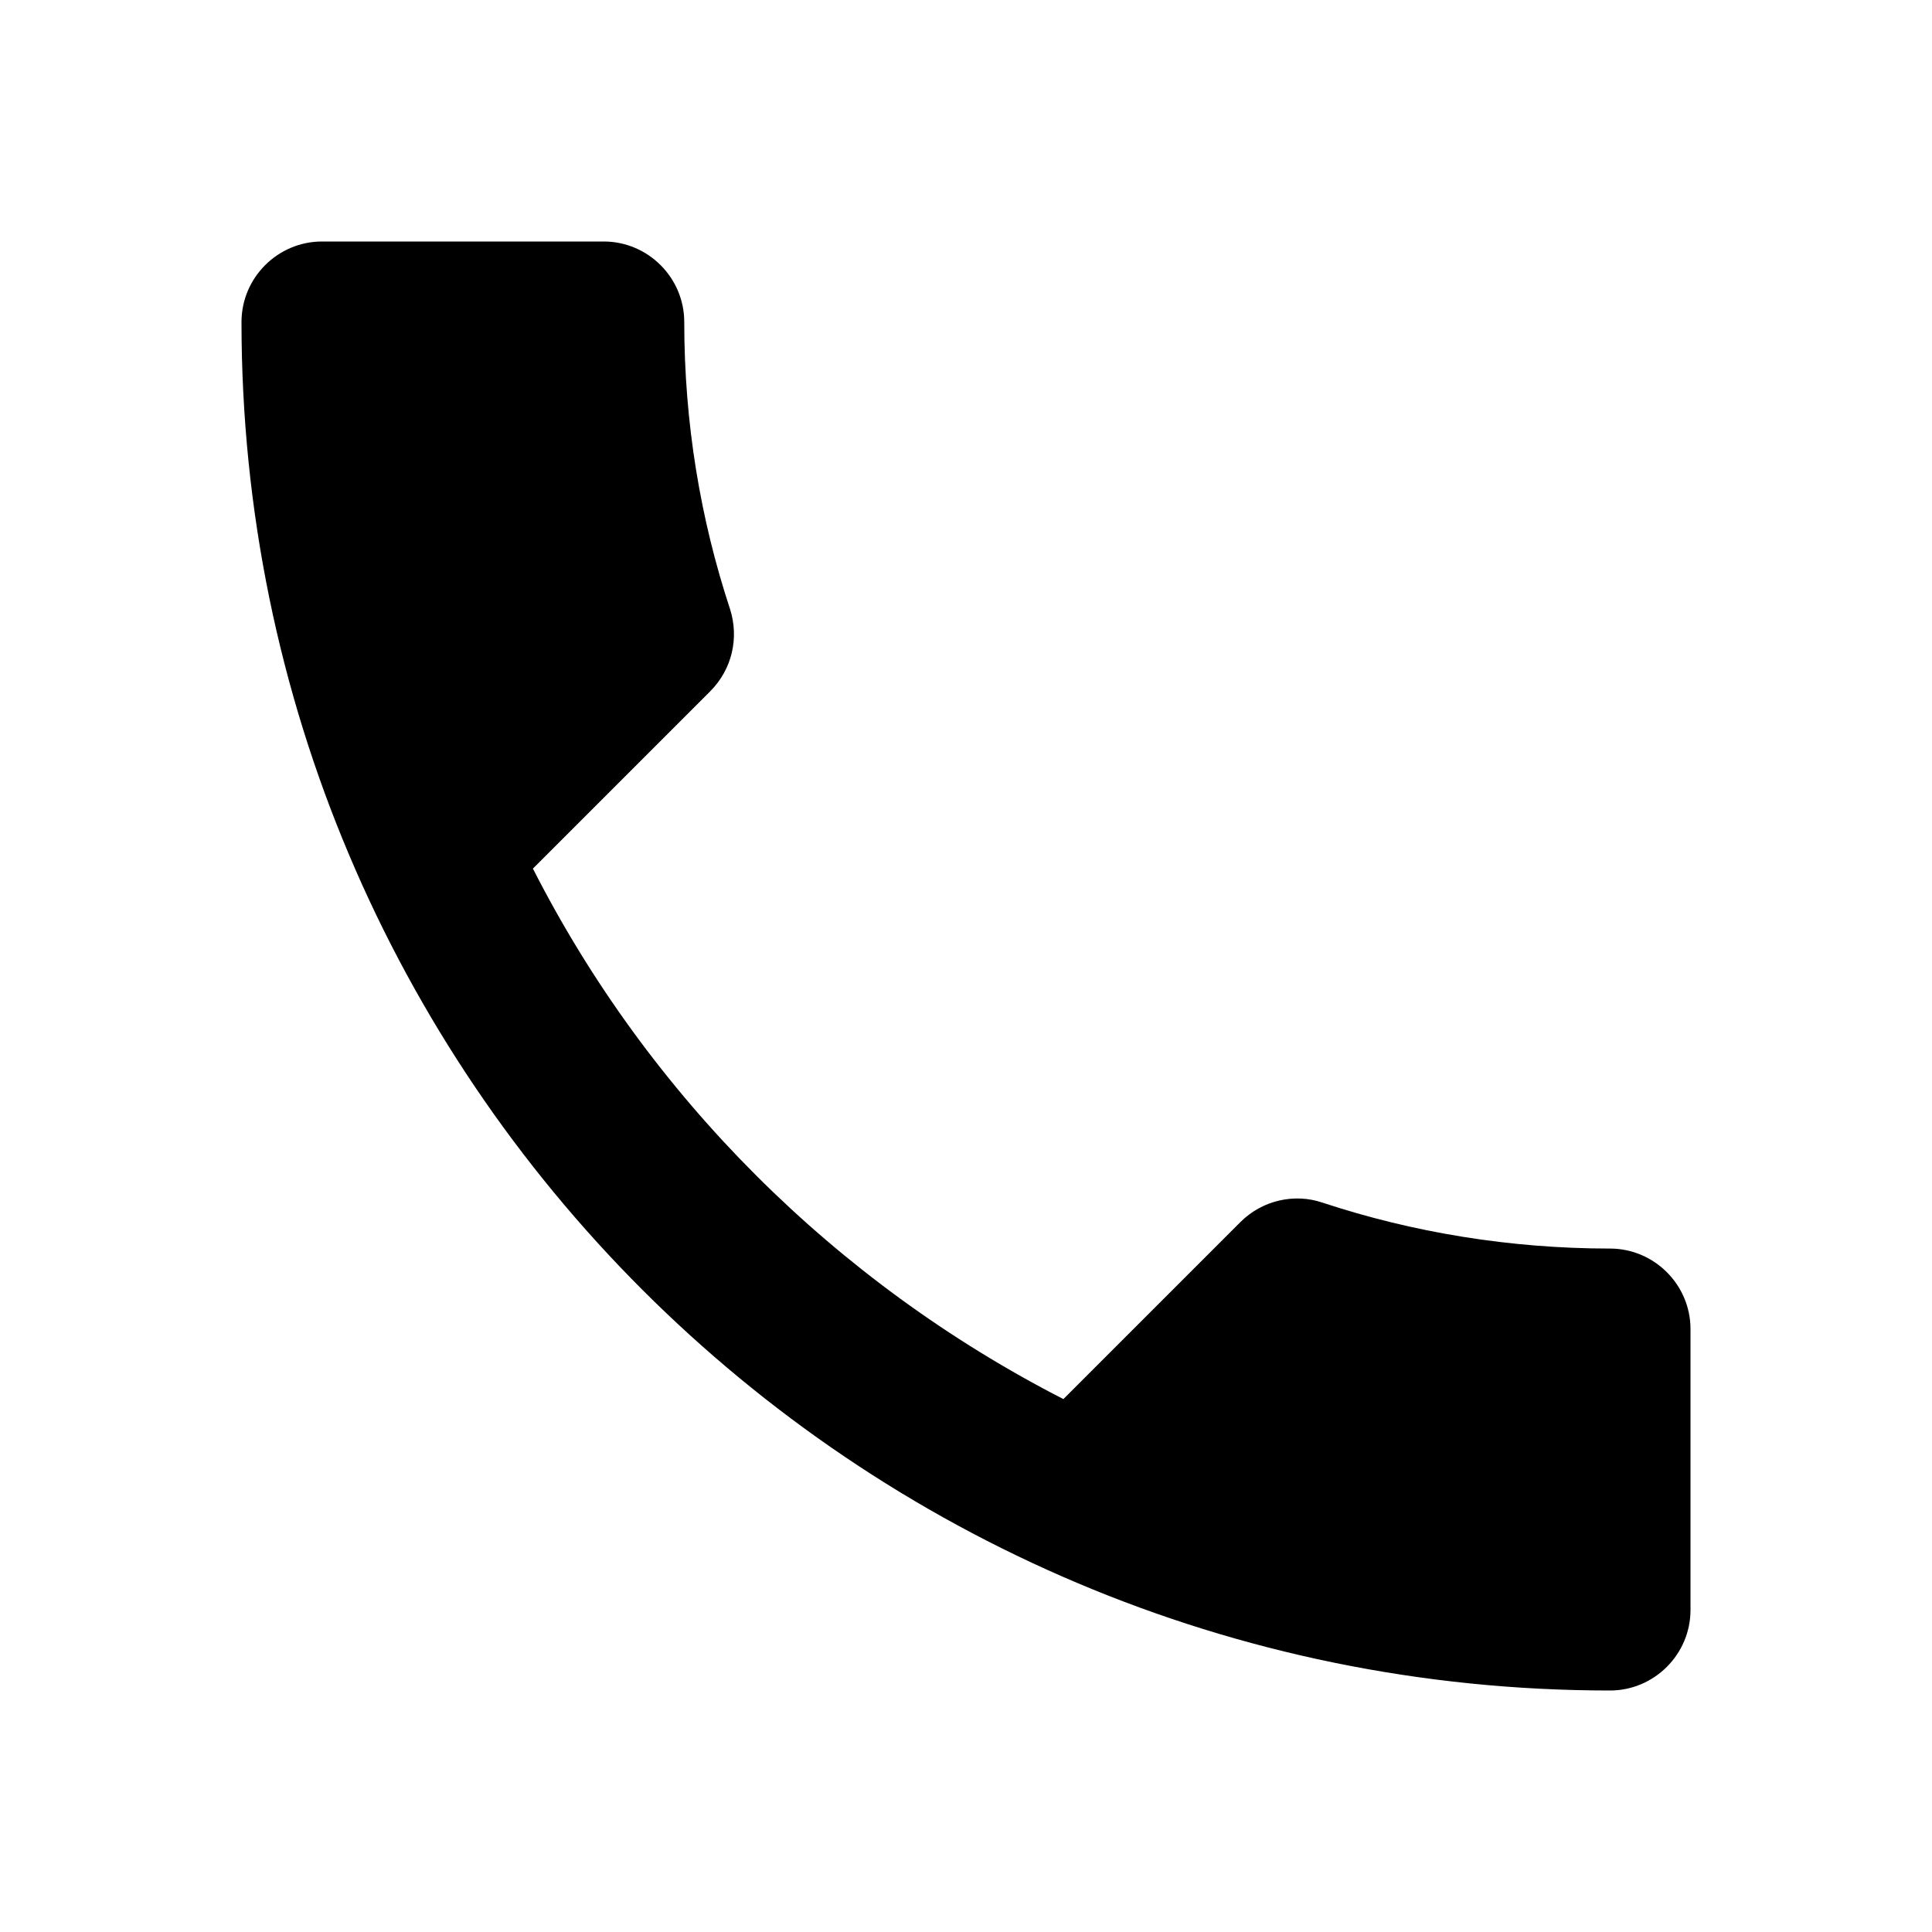
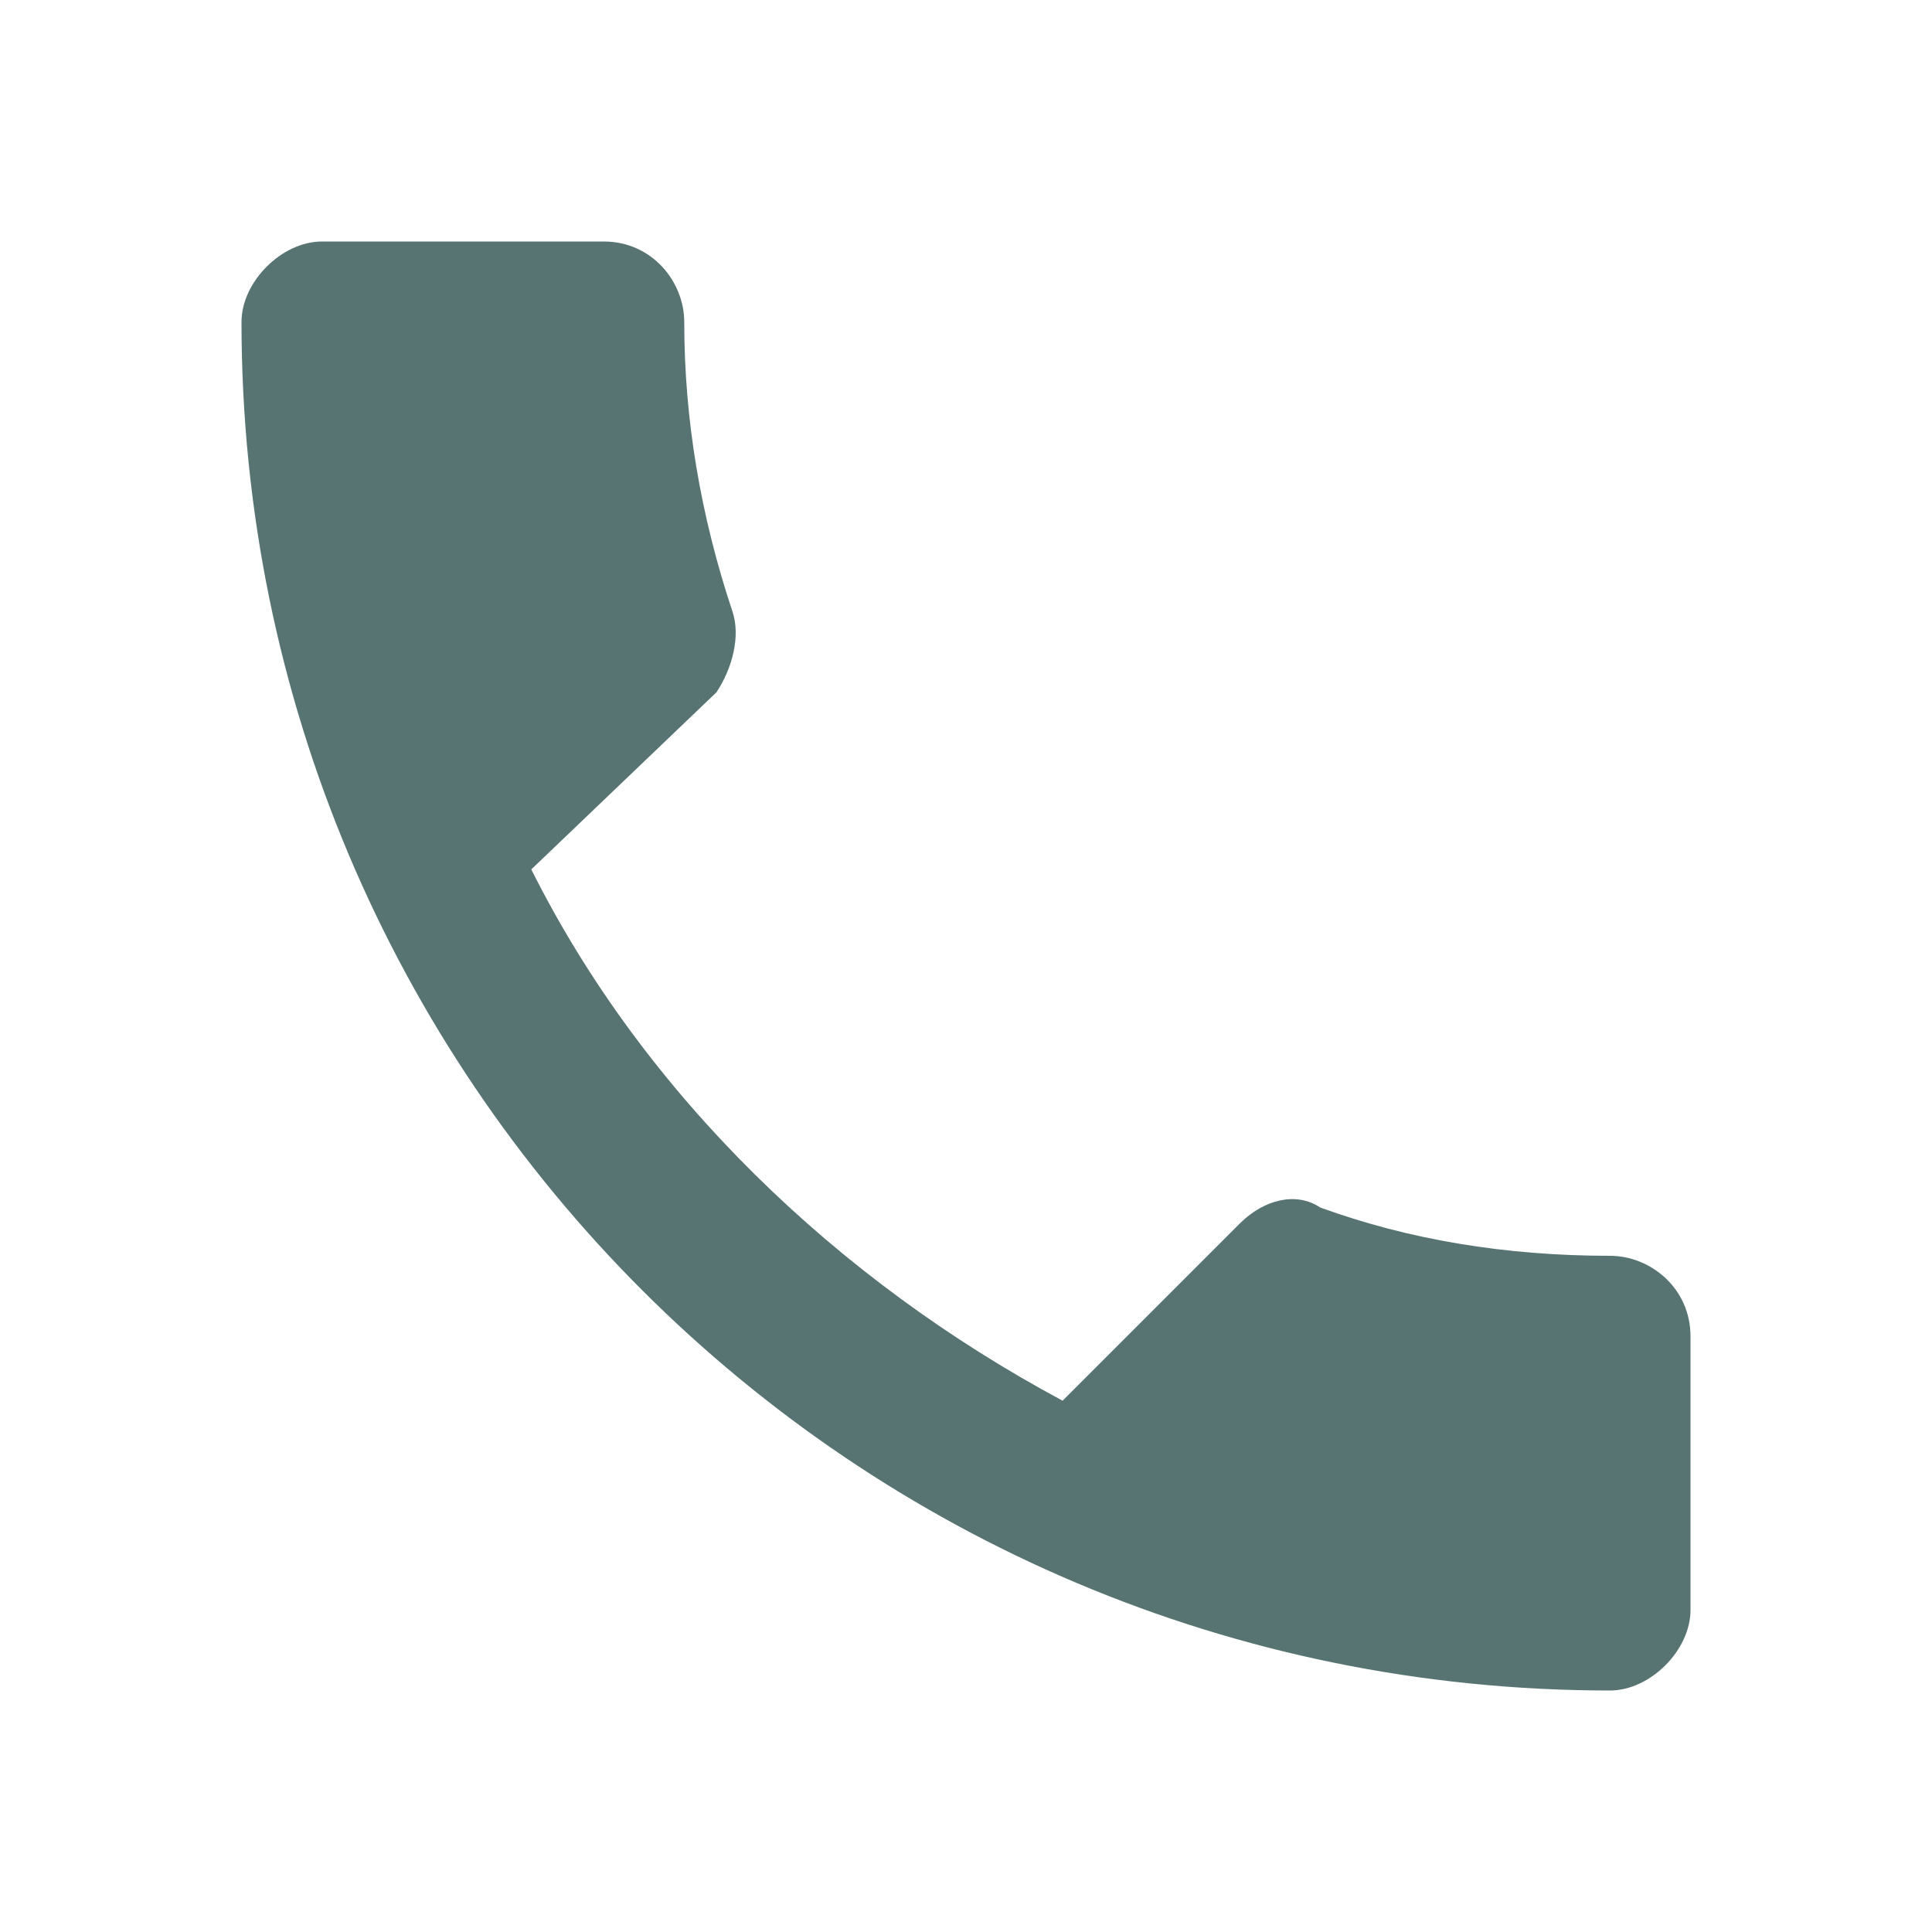
- <svg xmlns="http://www.w3.org/2000/svg" class="icon icon-phone" width="24" height="24" viewBox="0 0 24 24">
-   <path d="M6.62 10.79c1.44 2.83 3.76 5.14 6.59 6.59l2.2-2.2c.27-.27.67-.36 1.02-.24 1.12.37 2.33.57 3.57.57.55 0 1 .45 1 1V20c0 .55-.45 1-1 1-9.39 0-17-7.61-17-17 0-.55.45-1 1-1h3.5c.55 0 1 .45 1 1 0 1.25.2 2.45.57 3.57.11.35.03.74-.25 1.02l-2.2 2.2z" />
+ <svg xmlns="http://www.w3.org/2000/svg" version="1.1" id="Layer_1" x="0px" y="0px" viewBox="0 0 24 24" style="enable-background:new 0 0 24 24;" xml:space="preserve">
+   <style type="text/css">
+ 	.st0{fill:#577473;}
+ </style>
+   <path class="st0" d="M6.6,10.8c1.4,2.8,3.8,5.1,6.6,6.6l2.2-2.2c0.3-0.3,0.7-0.4,1-0.2c1.1,0.4,2.3,0.6,3.6,0.6c0.5,0,1,0.4,1,1V20  c0,0.5-0.5,1-1,1C10.6,21,3,13.4,3,4c0-0.5,0.5-1,1-1h3.5c0.6,0,1,0.5,1,1c0,1.2,0.2,2.4,0.6,3.6c0.1,0.3,0,0.7-0.2,1L6.6,10.8z" />
</svg>
